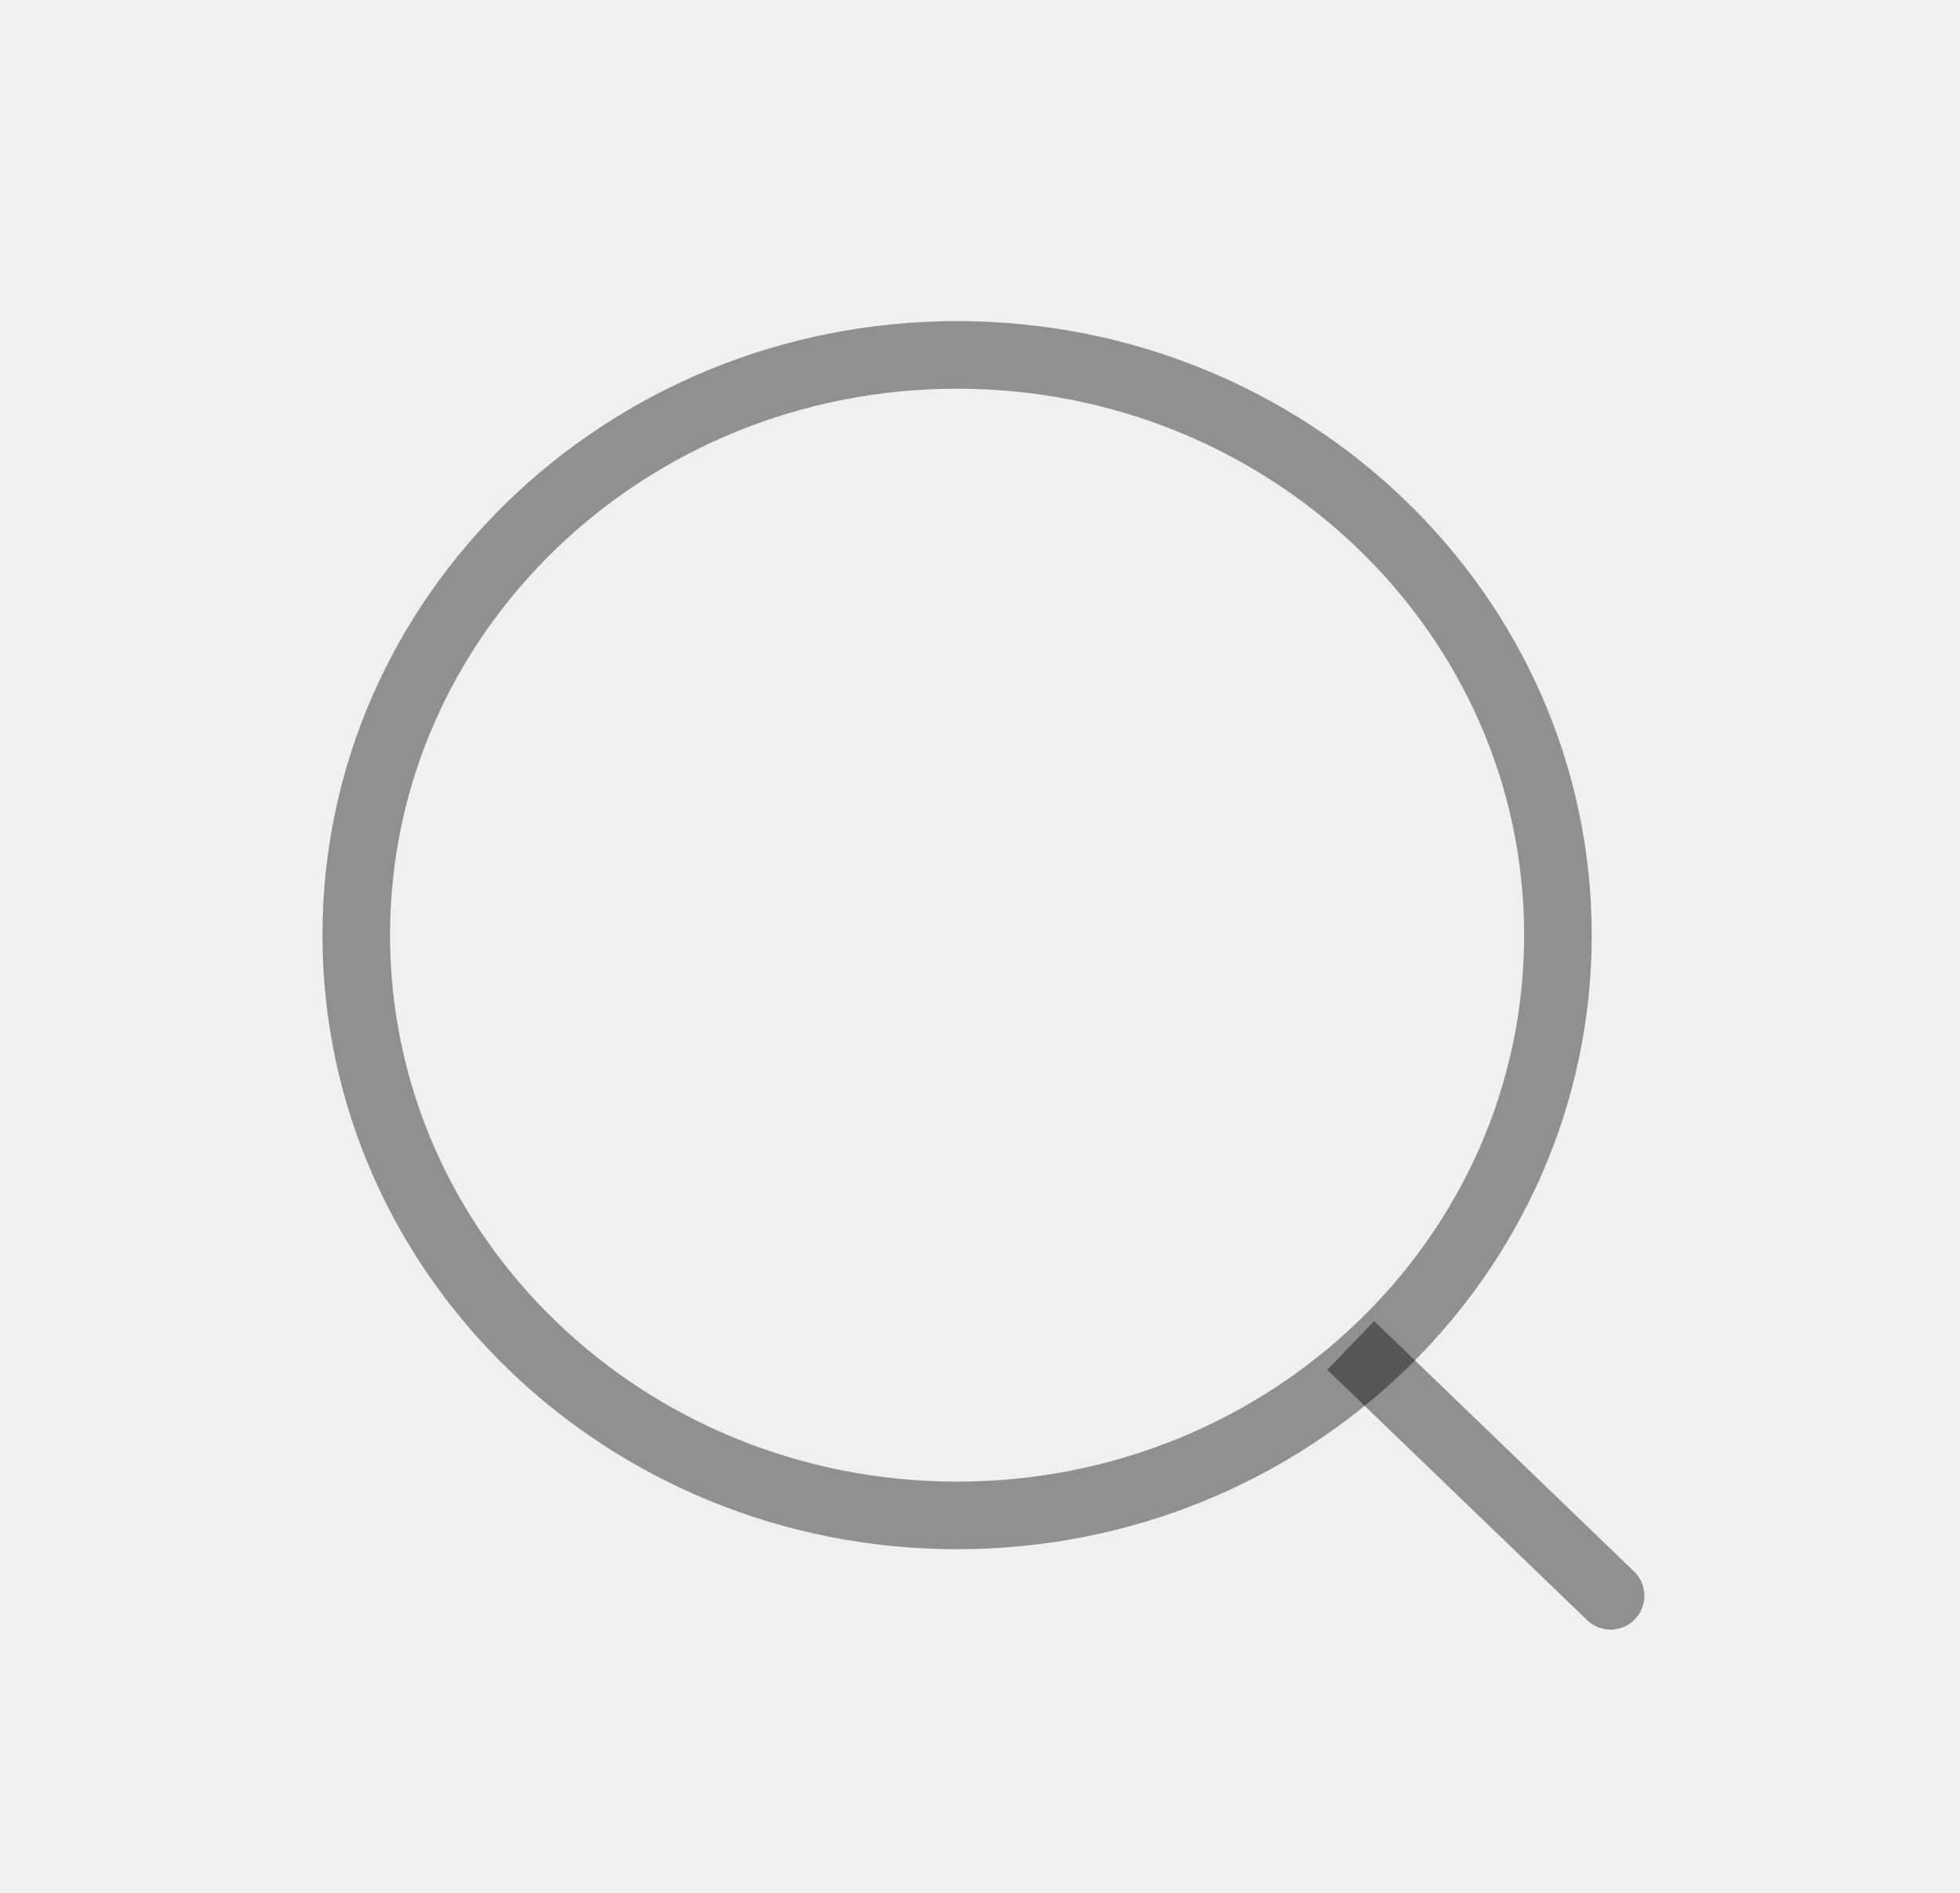
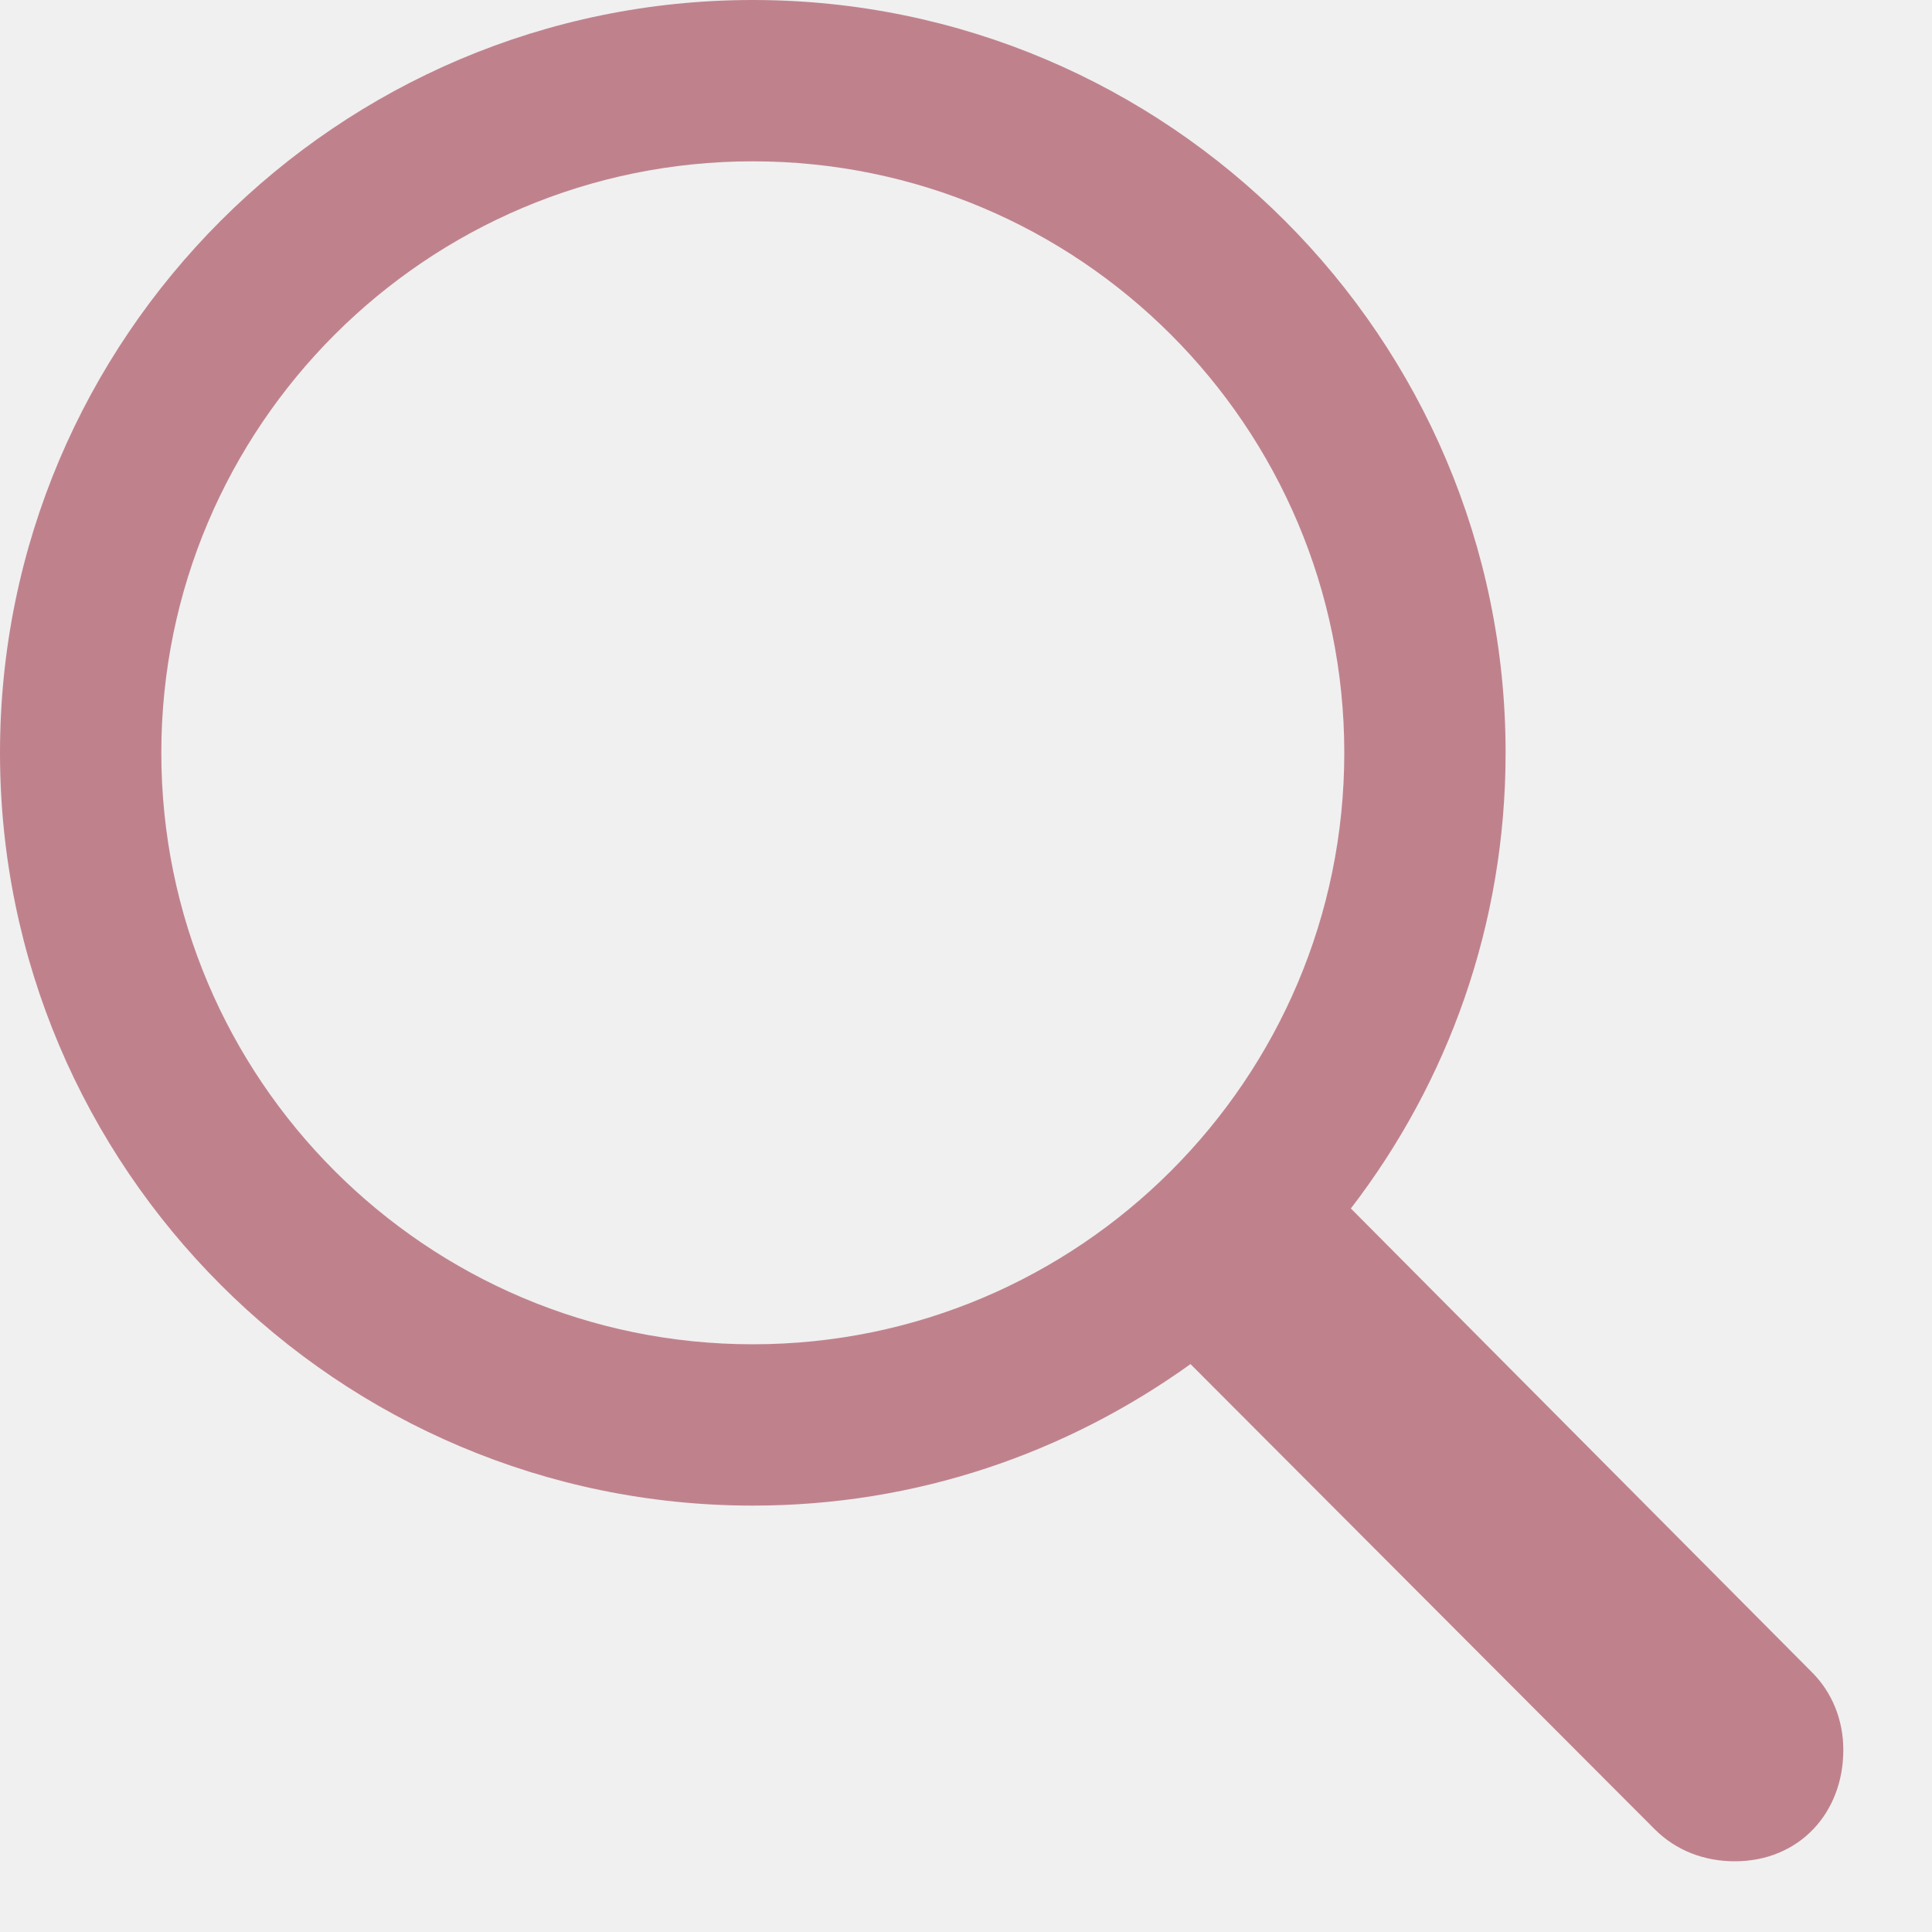
- <svg xmlns="http://www.w3.org/2000/svg" width="29" height="28" viewBox="0 0 29 28" fill="none">
-   <path d="M14.161 22.417C19.071 22.417 23.051 18.574 23.051 13.833C23.051 9.093 19.071 5.25 14.161 5.25C9.251 5.25 5.271 9.093 5.271 13.833C5.271 18.574 9.251 22.417 14.161 22.417Z" stroke="black" stroke-opacity="0.4" stroke-linecap="round" stroke-linejoin="round" />
-   <path d="M20.692 19.889L20.331 19.542L19.638 20.263L19.998 20.61L20.692 19.889ZM23.483 23.966C23.682 24.158 23.999 24.152 24.19 23.953C24.382 23.754 24.376 23.437 24.177 23.246L23.483 23.966ZM19.998 20.61L23.483 23.966L24.177 23.246L20.692 19.889L19.998 20.61Z" fill="black" fill-opacity="0.4" />
+ <svg xmlns="http://www.w3.org/2000/svg" width="20" height="20" viewBox="0 0 20 20" fill="none">
+   <g clip-path="url(#clip0_346_98)">
+     <path d="M0 7.793C0 12.09 3.496 15.586 7.793 15.586C9.492 15.586 11.045 15.039 12.324 14.121L17.129 18.936C17.354 19.16 17.646 19.268 17.959 19.268C18.623 19.268 19.082 18.77 19.082 18.115C19.082 17.803 18.965 17.52 18.76 17.314L13.984 12.51C14.99 11.201 15.586 9.57 15.586 7.793C15.586 3.496 12.09 0 7.793 0C3.496 0 0 3.496 0 7.793ZM1.67 7.793C1.67 4.414 4.414 1.67 7.793 1.67C11.172 1.67 13.916 4.414 13.916 7.793C13.916 11.172 11.172 13.916 7.793 13.916C4.414 13.916 1.67 11.172 1.67 7.793Z" fill="#BF828D" />
+   </g>
+   <defs>
+     <clipPath id="clip0_346_98">
+       <rect width="19.443" height="19.268" fill="white" />
+     </clipPath>
+   </defs>
</svg>
